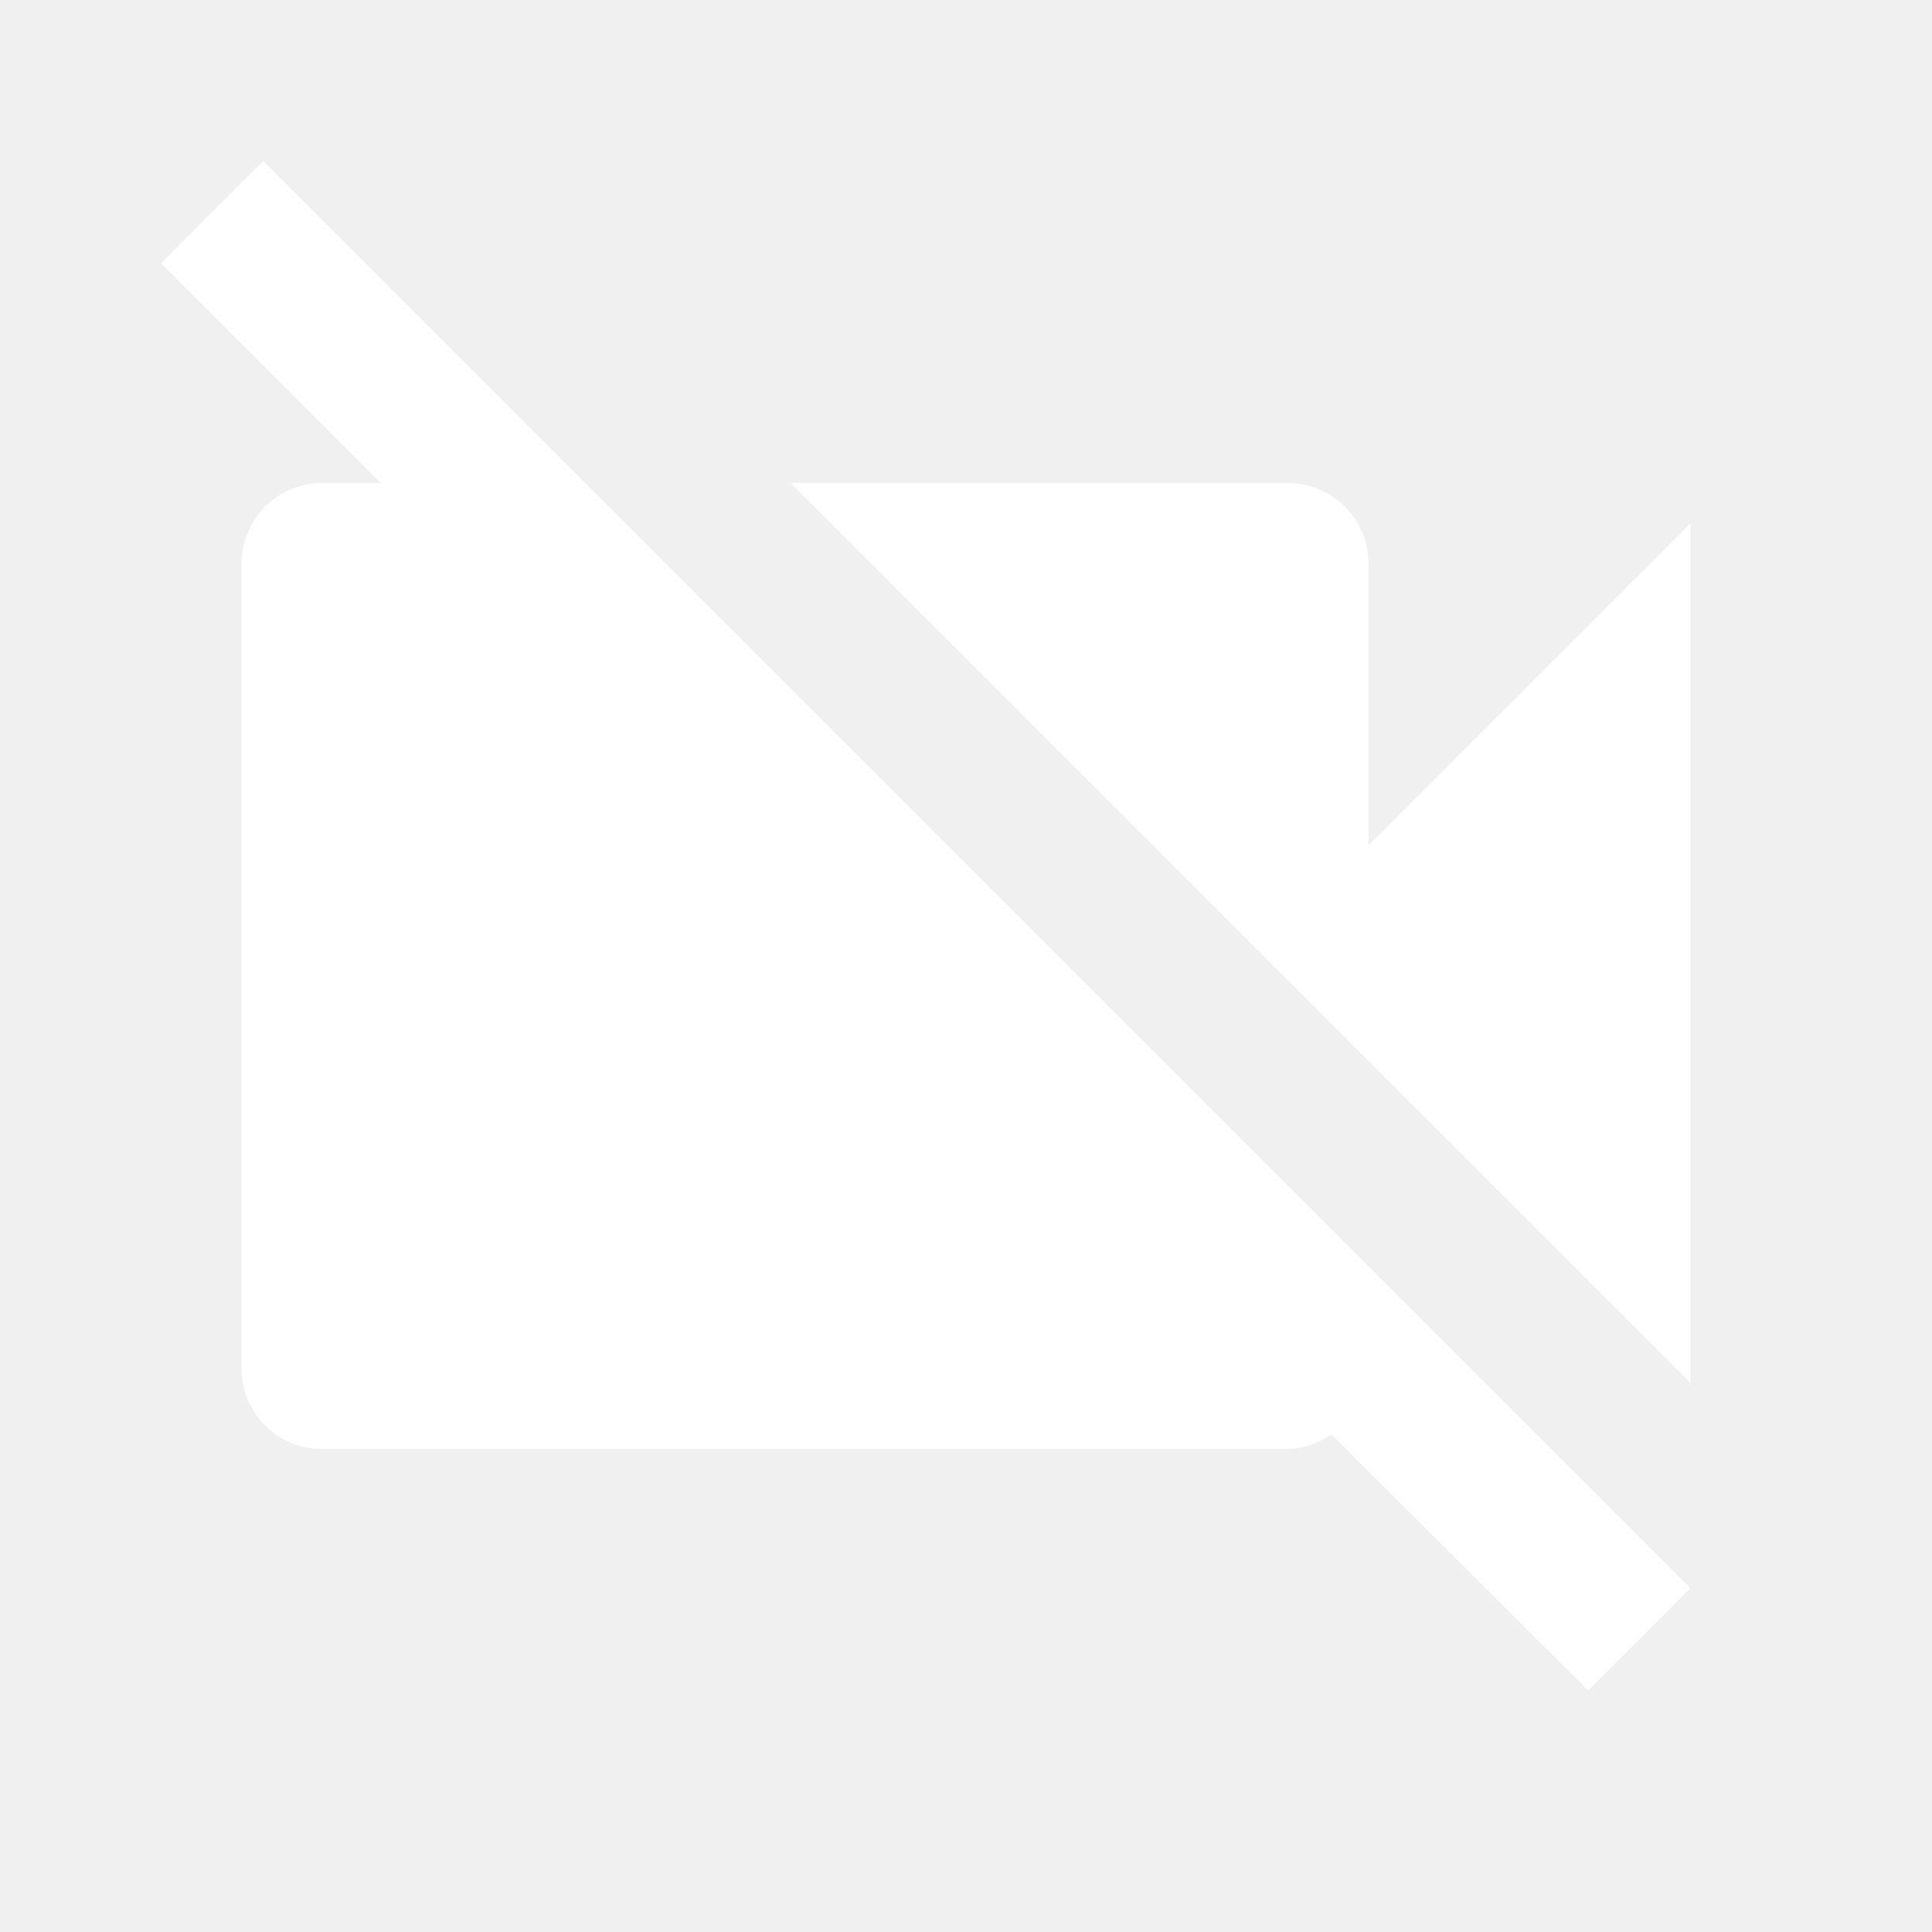
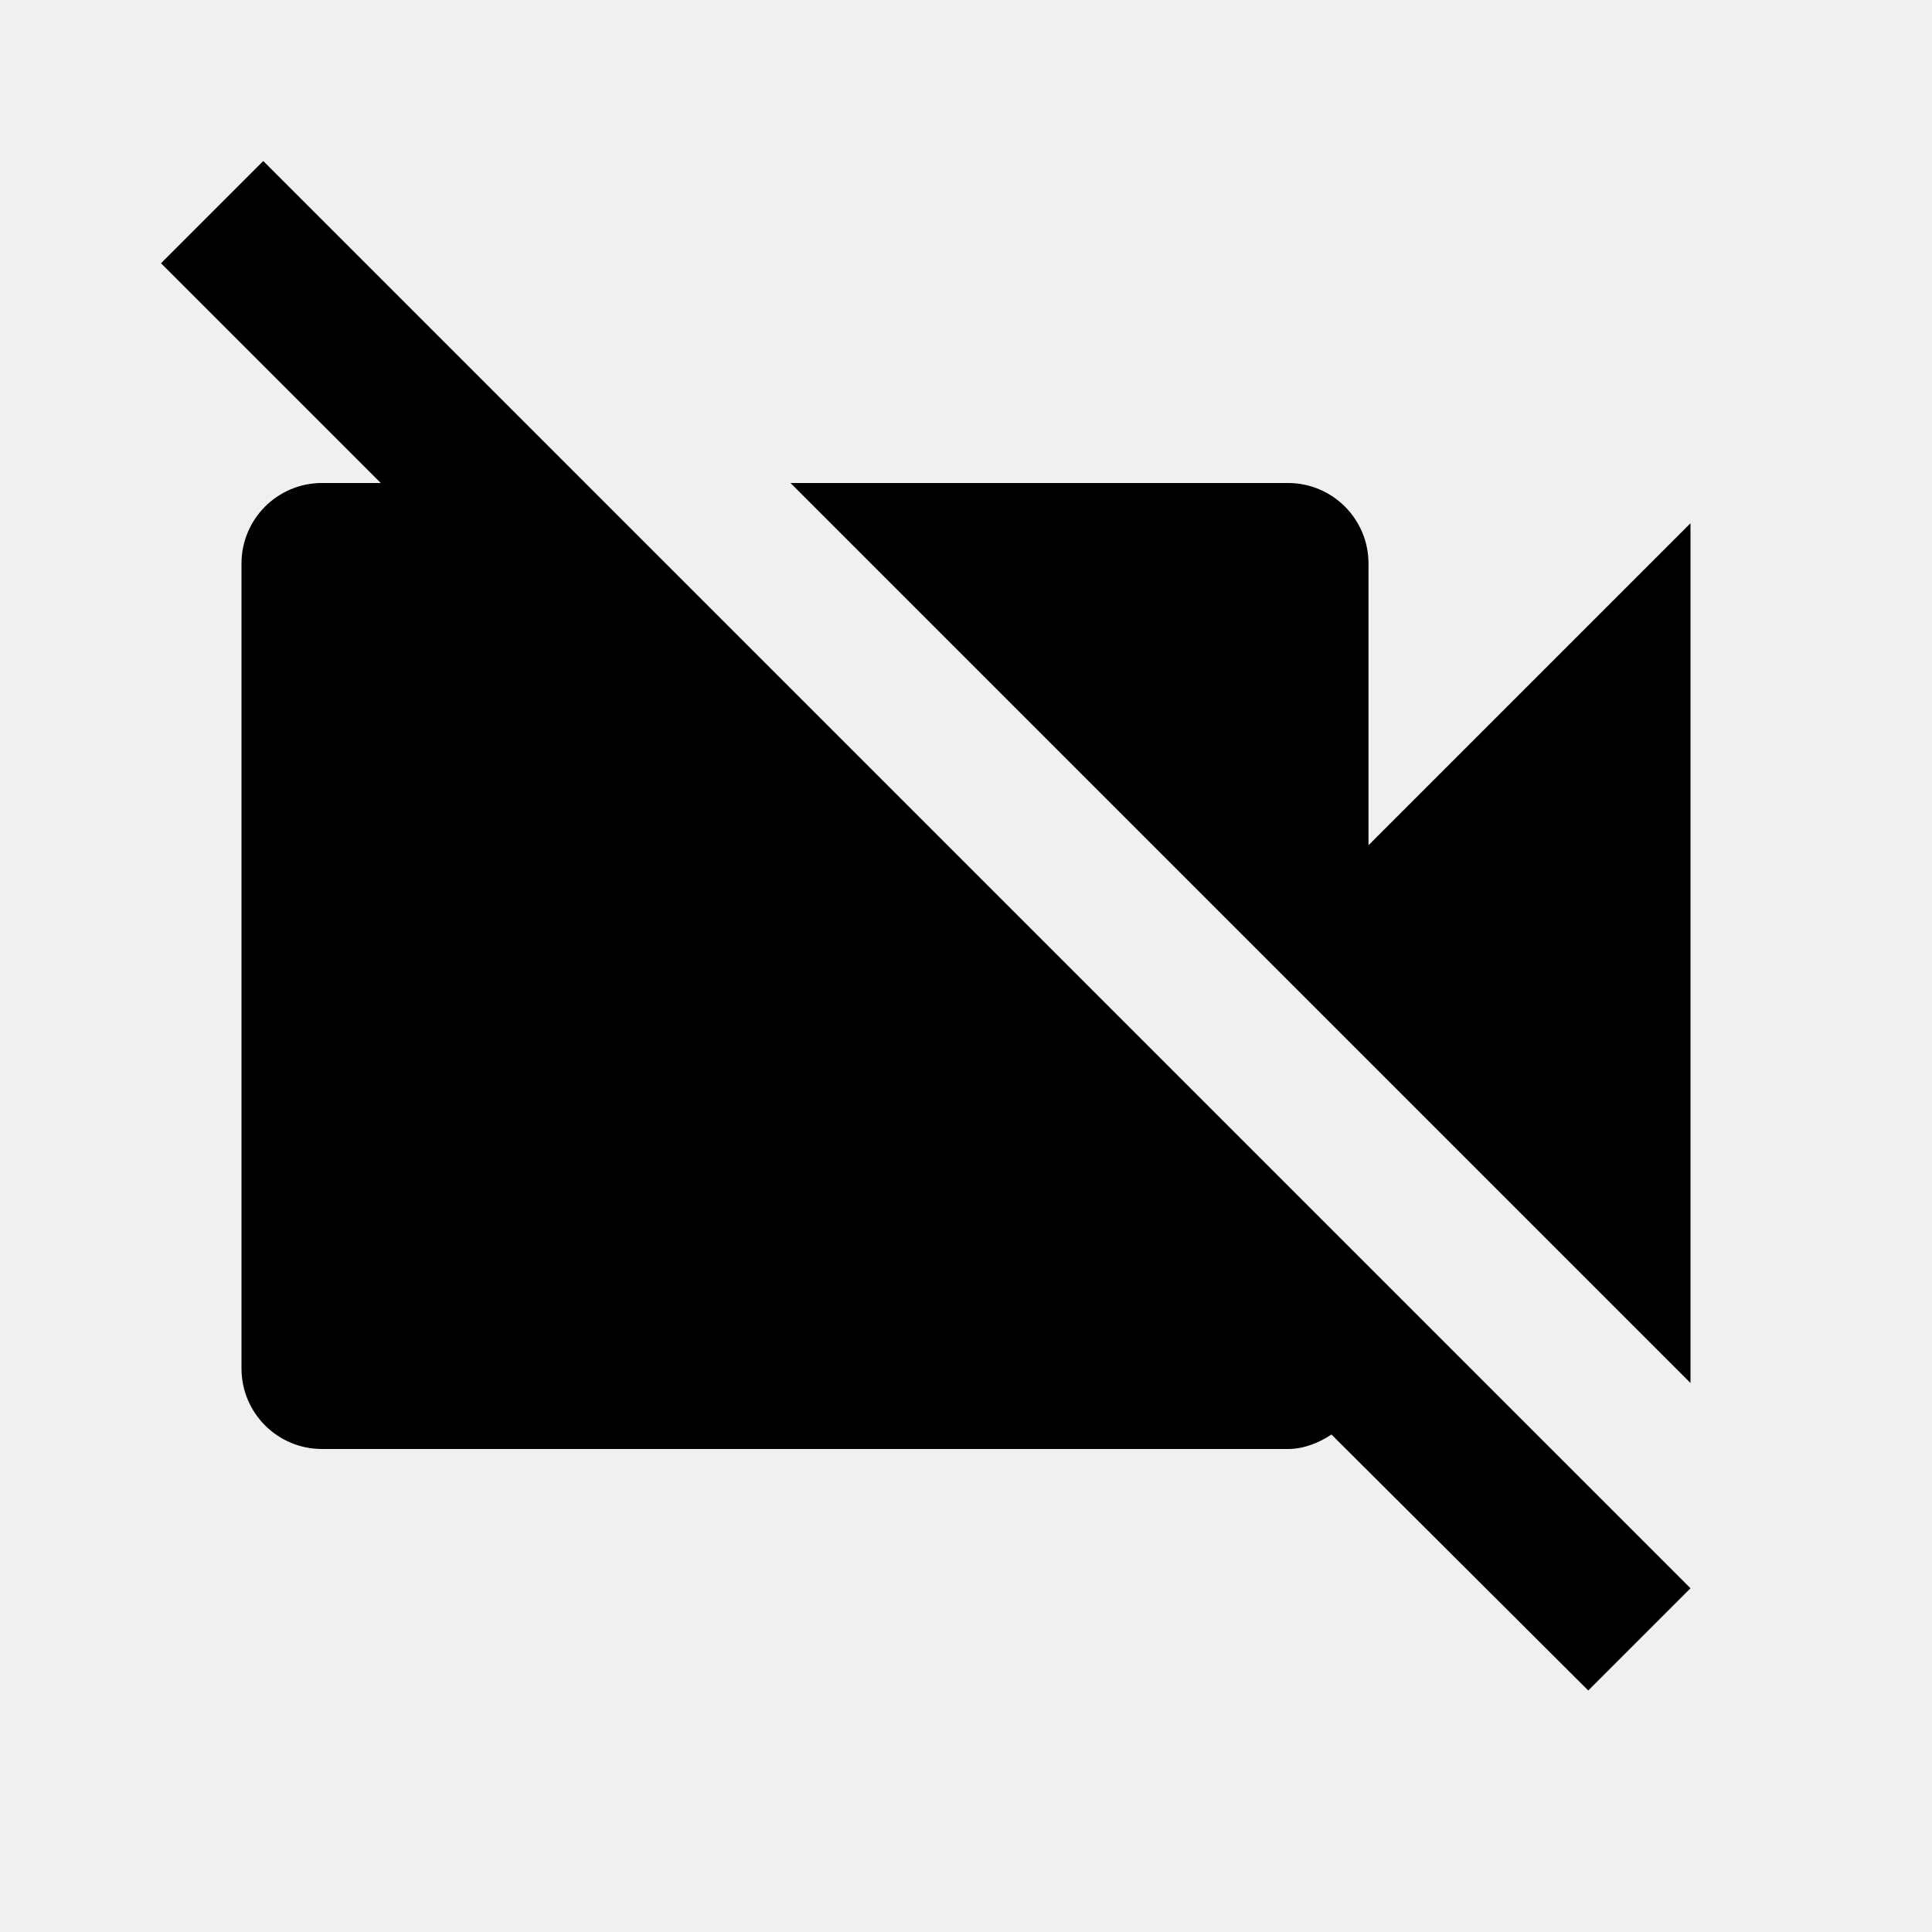
<svg xmlns="http://www.w3.org/2000/svg" viewBox="0 0 24 24">
-   <path fill="white" d="M3.27,2L2,3.27L4.73,6H4A1,1 0 0,0 3,7V17A1,1 0 0,0 4,18H16C16.2,18 16.39,17.92 16.54,17.82L19.73,21L21,19.73M21,6.5L17,10.5V7A1,1 0 0,0 16,6H9.82L21,17.18V6.5Z" />
+   <path d="M3.27,2L2,3.27L4.73,6H4A1,1 0 0,0 3,7V17A1,1 0 0,0 4,18H16C16.2,18 16.39,17.92 16.54,17.82L19.73,21L21,19.73M21,6.5L17,10.5V7A1,1 0 0,0 16,6H9.82L21,17.18V6.5Z" />
</svg>
